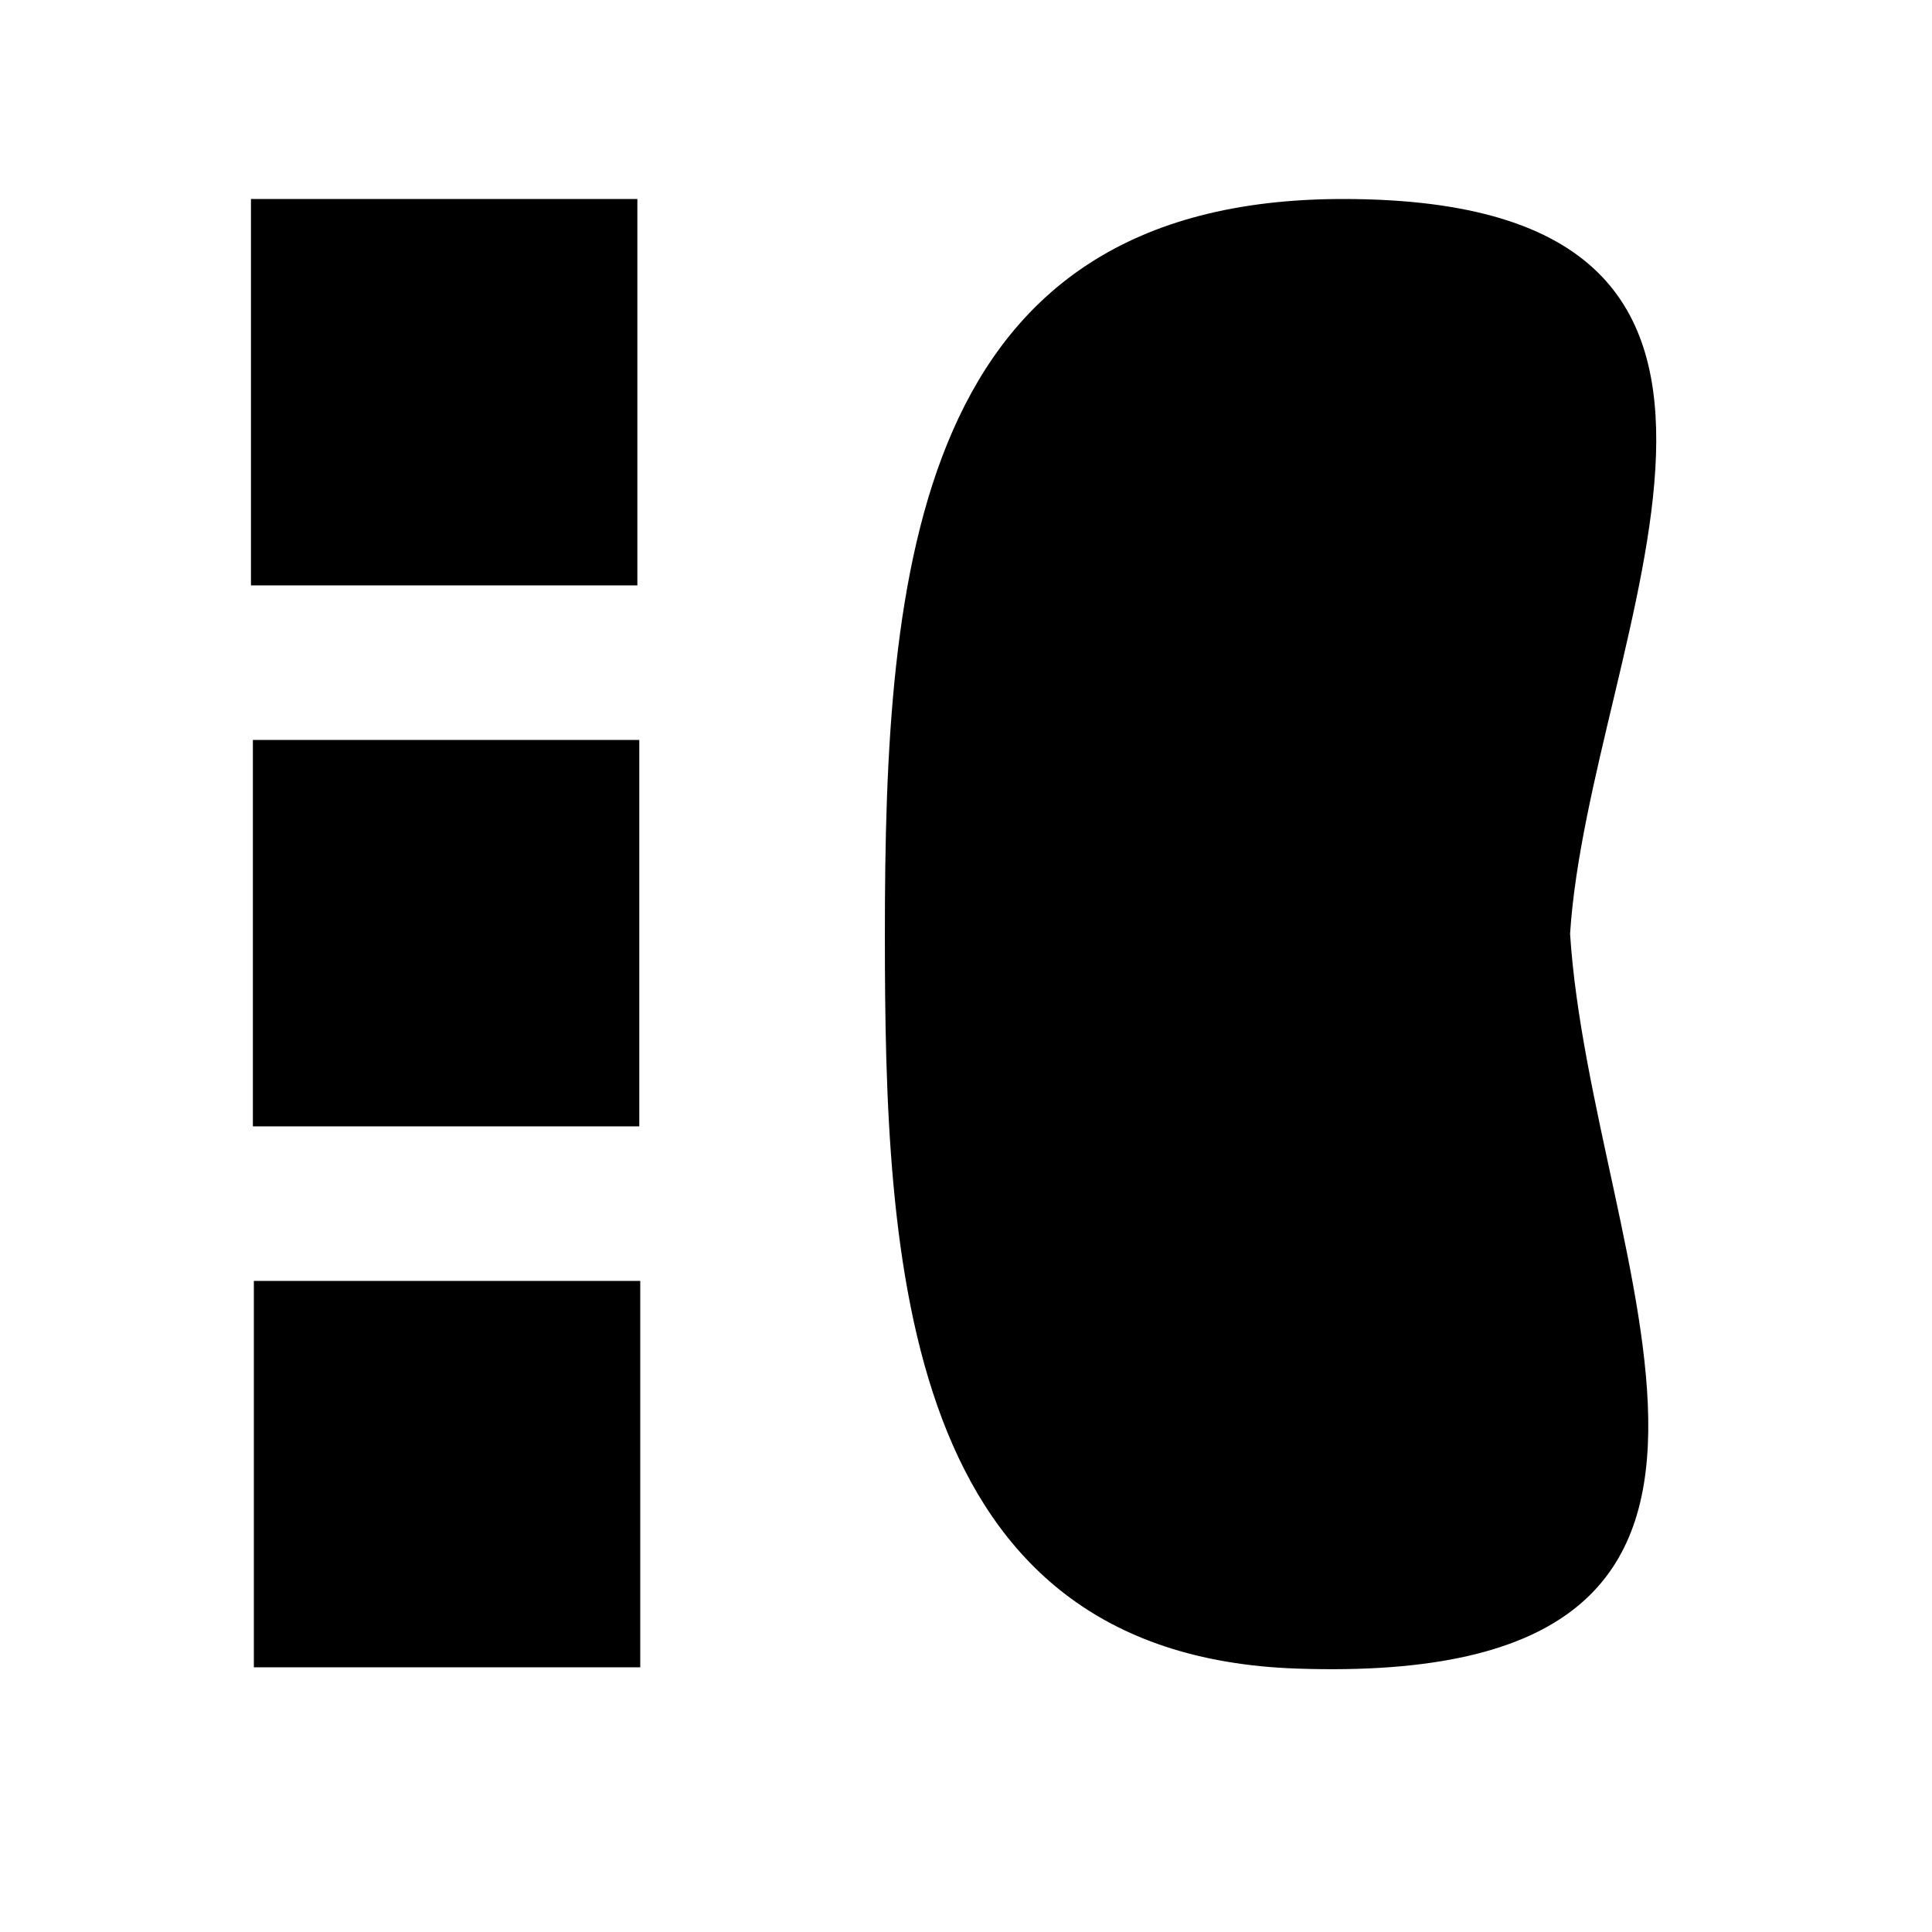
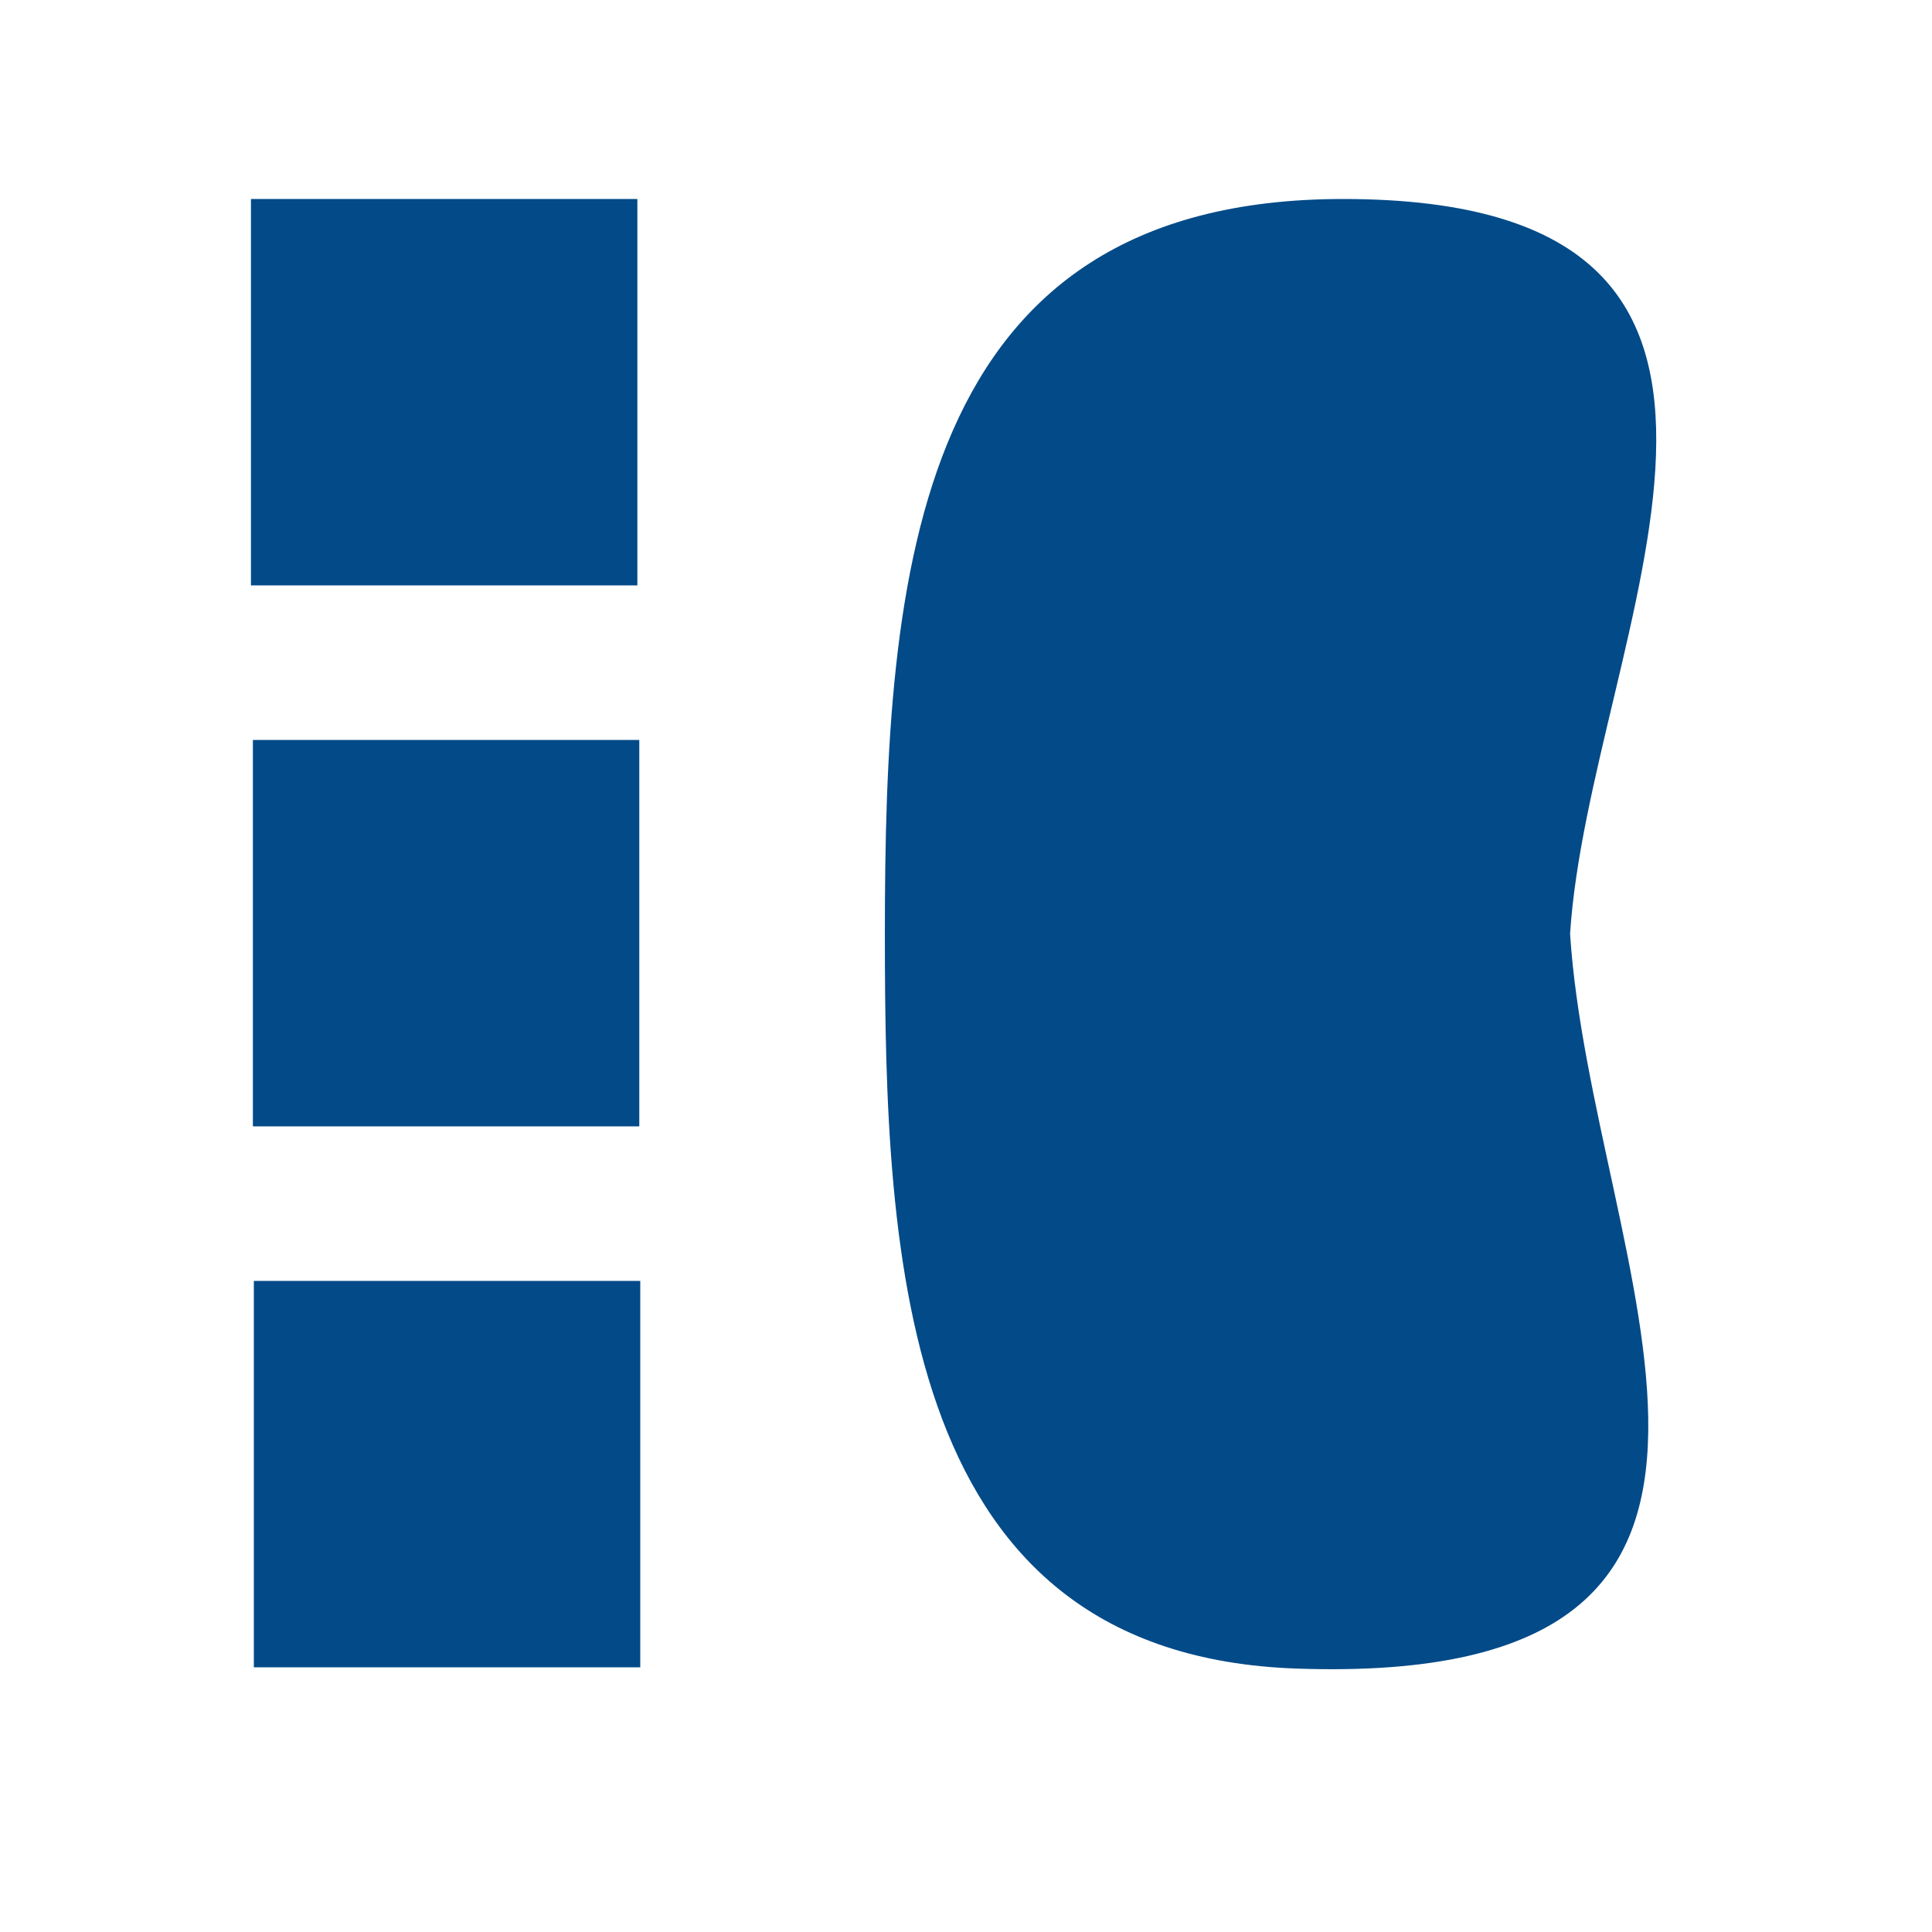
<svg xmlns="http://www.w3.org/2000/svg" version="1.1" id="Layer_1" x="0px" y="0px" width="500px" height="500px" viewBox="0 0 500 500" enable-background="new 0 0 500 500" xml:space="preserve">
-   <rect x="64.948" y="51.5" fill="#000000" width="100" height="100" />
-   <rect x="65.448" y="191.5" fill="#000000" width="100" height="100" />
-   <rect x="65.698" y="331.5" fill="#000000" width="100" height="100" />
-   <path fill="#000000" d="M406.334,241.663C411.263,165.005,480.269,51.5,347.601,51.5c-111.138,0-118.596,96.192-118.596,190.163  c0,84.969,4.044,186.586,106.526,190.163C478.403,436.813,411.812,326.852,406.334,241.663z" />
+   <rect x="64.948" y="51.5" fill="#024A88" width="100" height="100" />
+   <rect x="65.448" y="191.5" fill="#024A88" width="100" height="100" />
+   <rect x="65.698" y="331.5" fill="#024A88" width="100" height="100" />
+   <path fill="#024A88" d="M406.334,241.663C411.263,165.005,480.269,51.5,347.601,51.5c-111.138,0-118.596,96.192-118.596,190.163  c0,84.969,4.044,186.586,106.526,190.163C478.403,436.813,411.812,326.852,406.334,241.663z" />
</svg>
